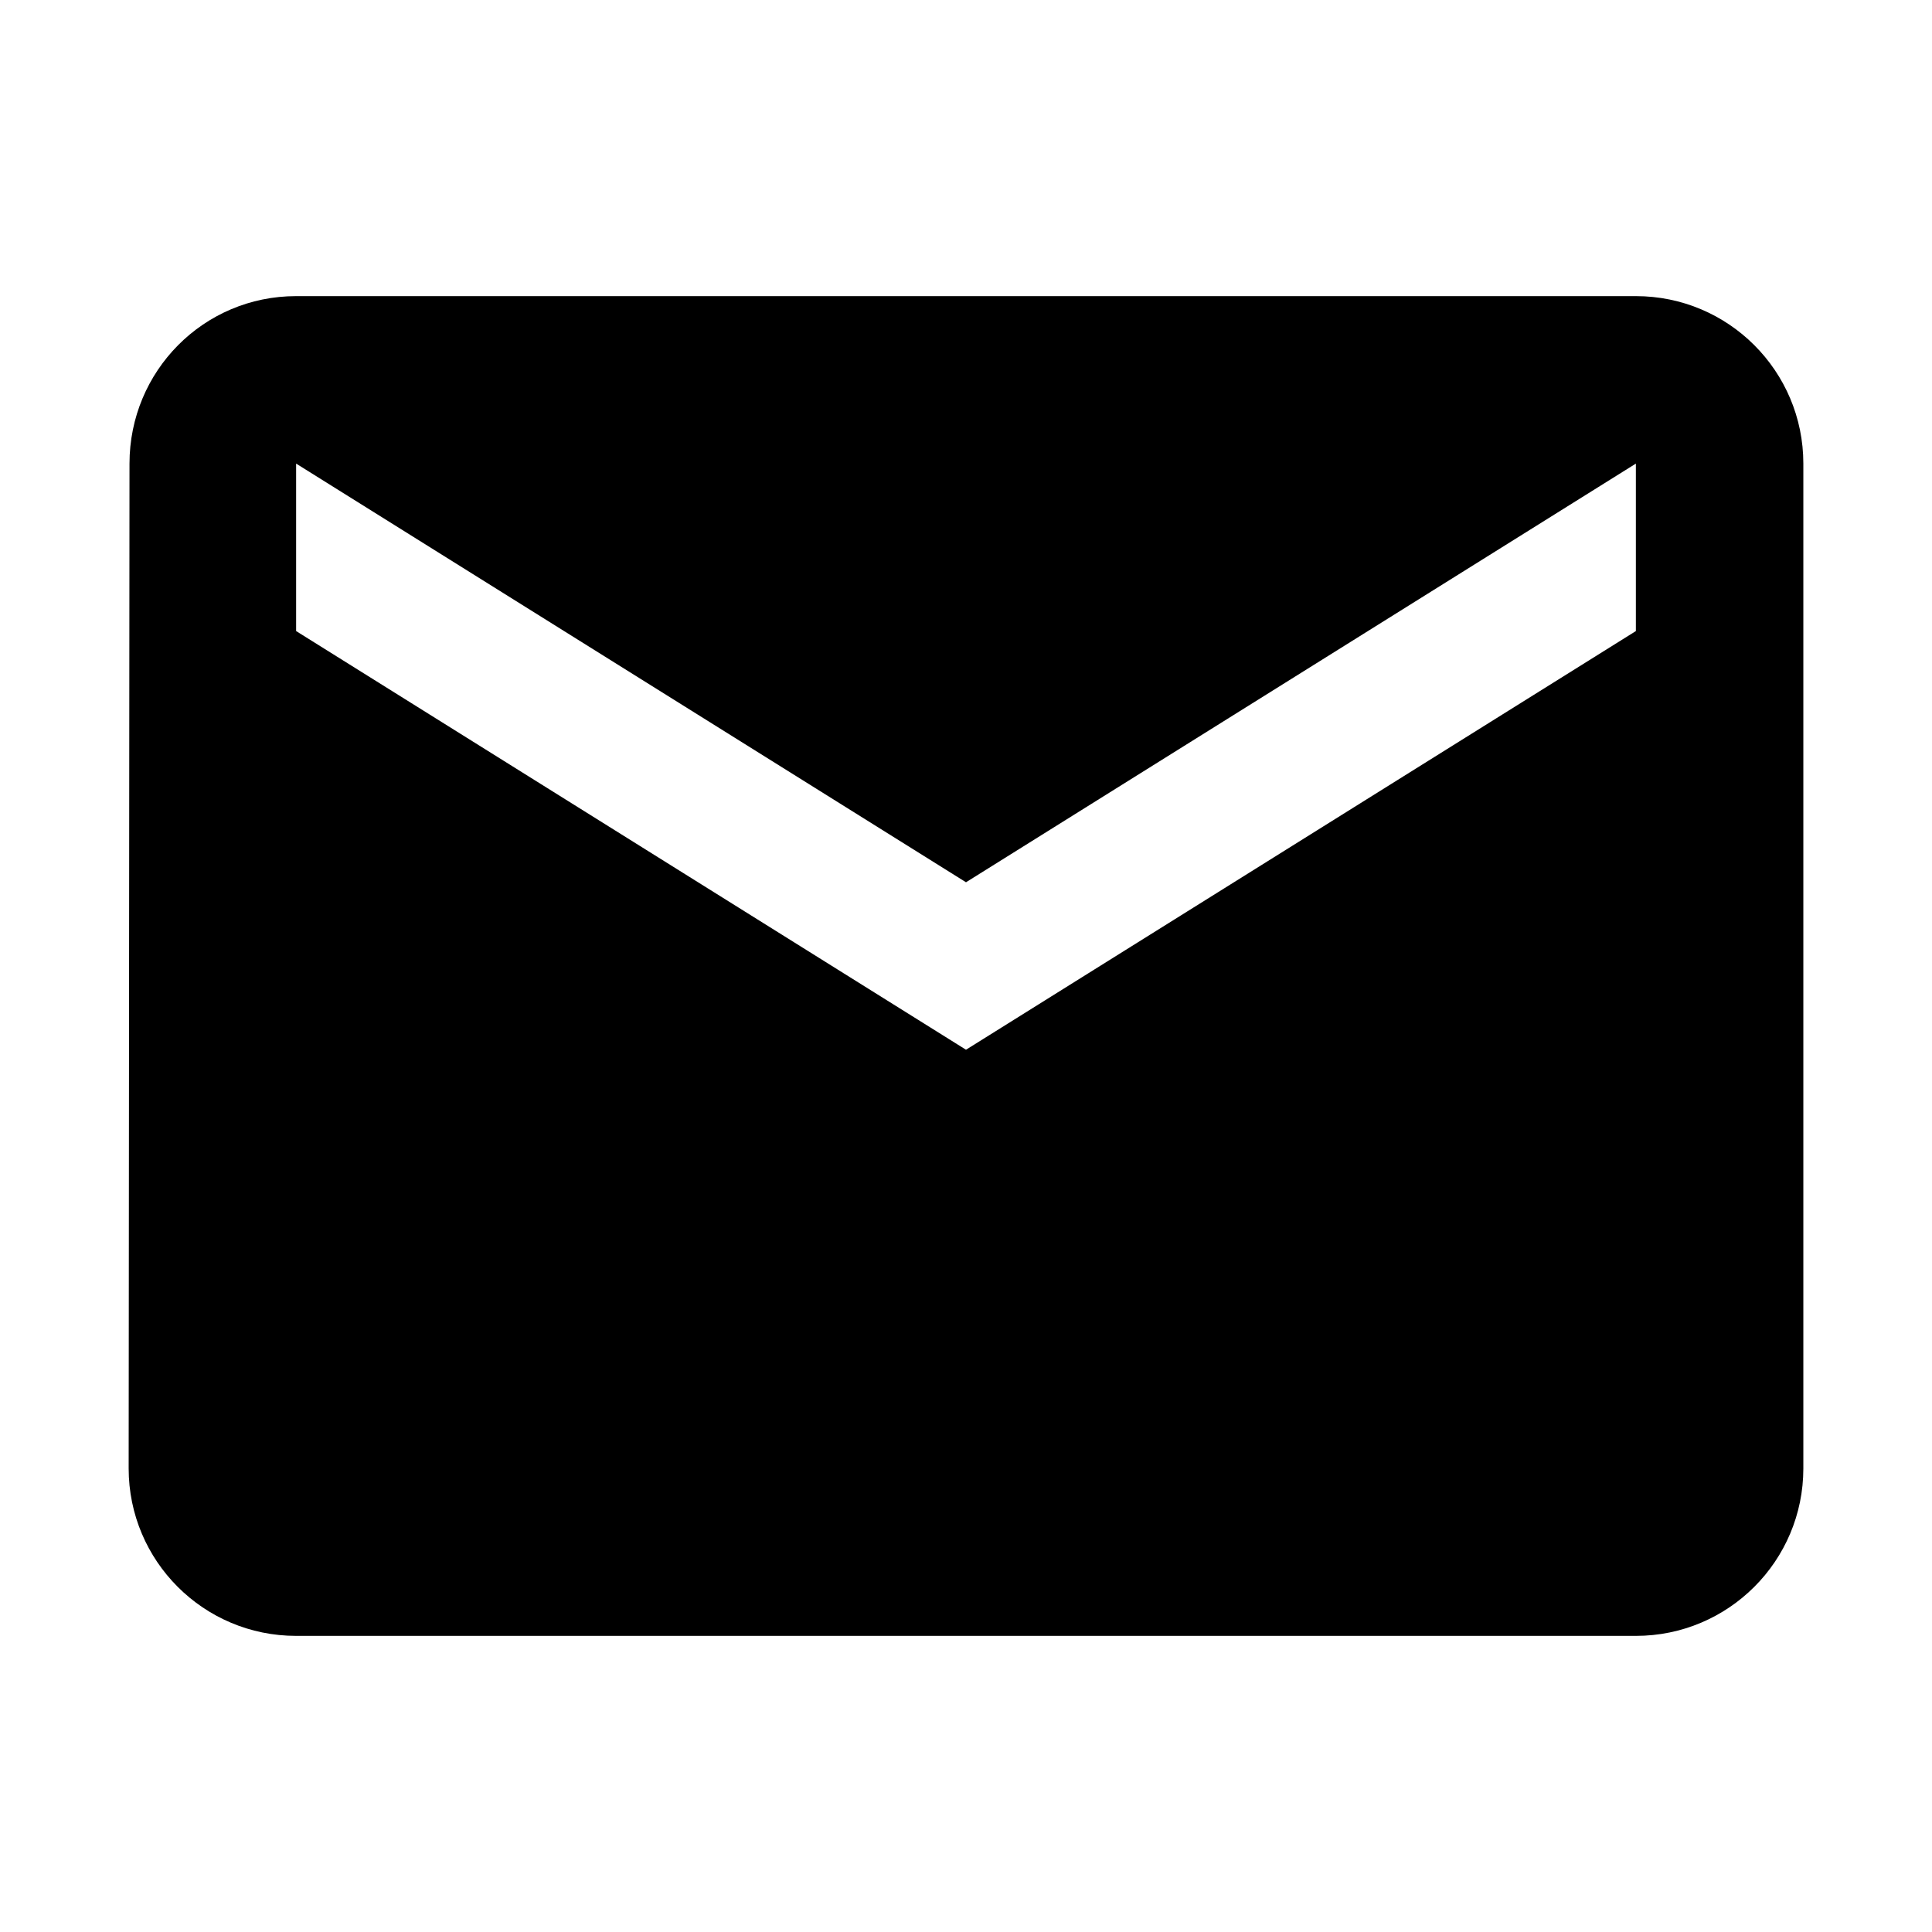
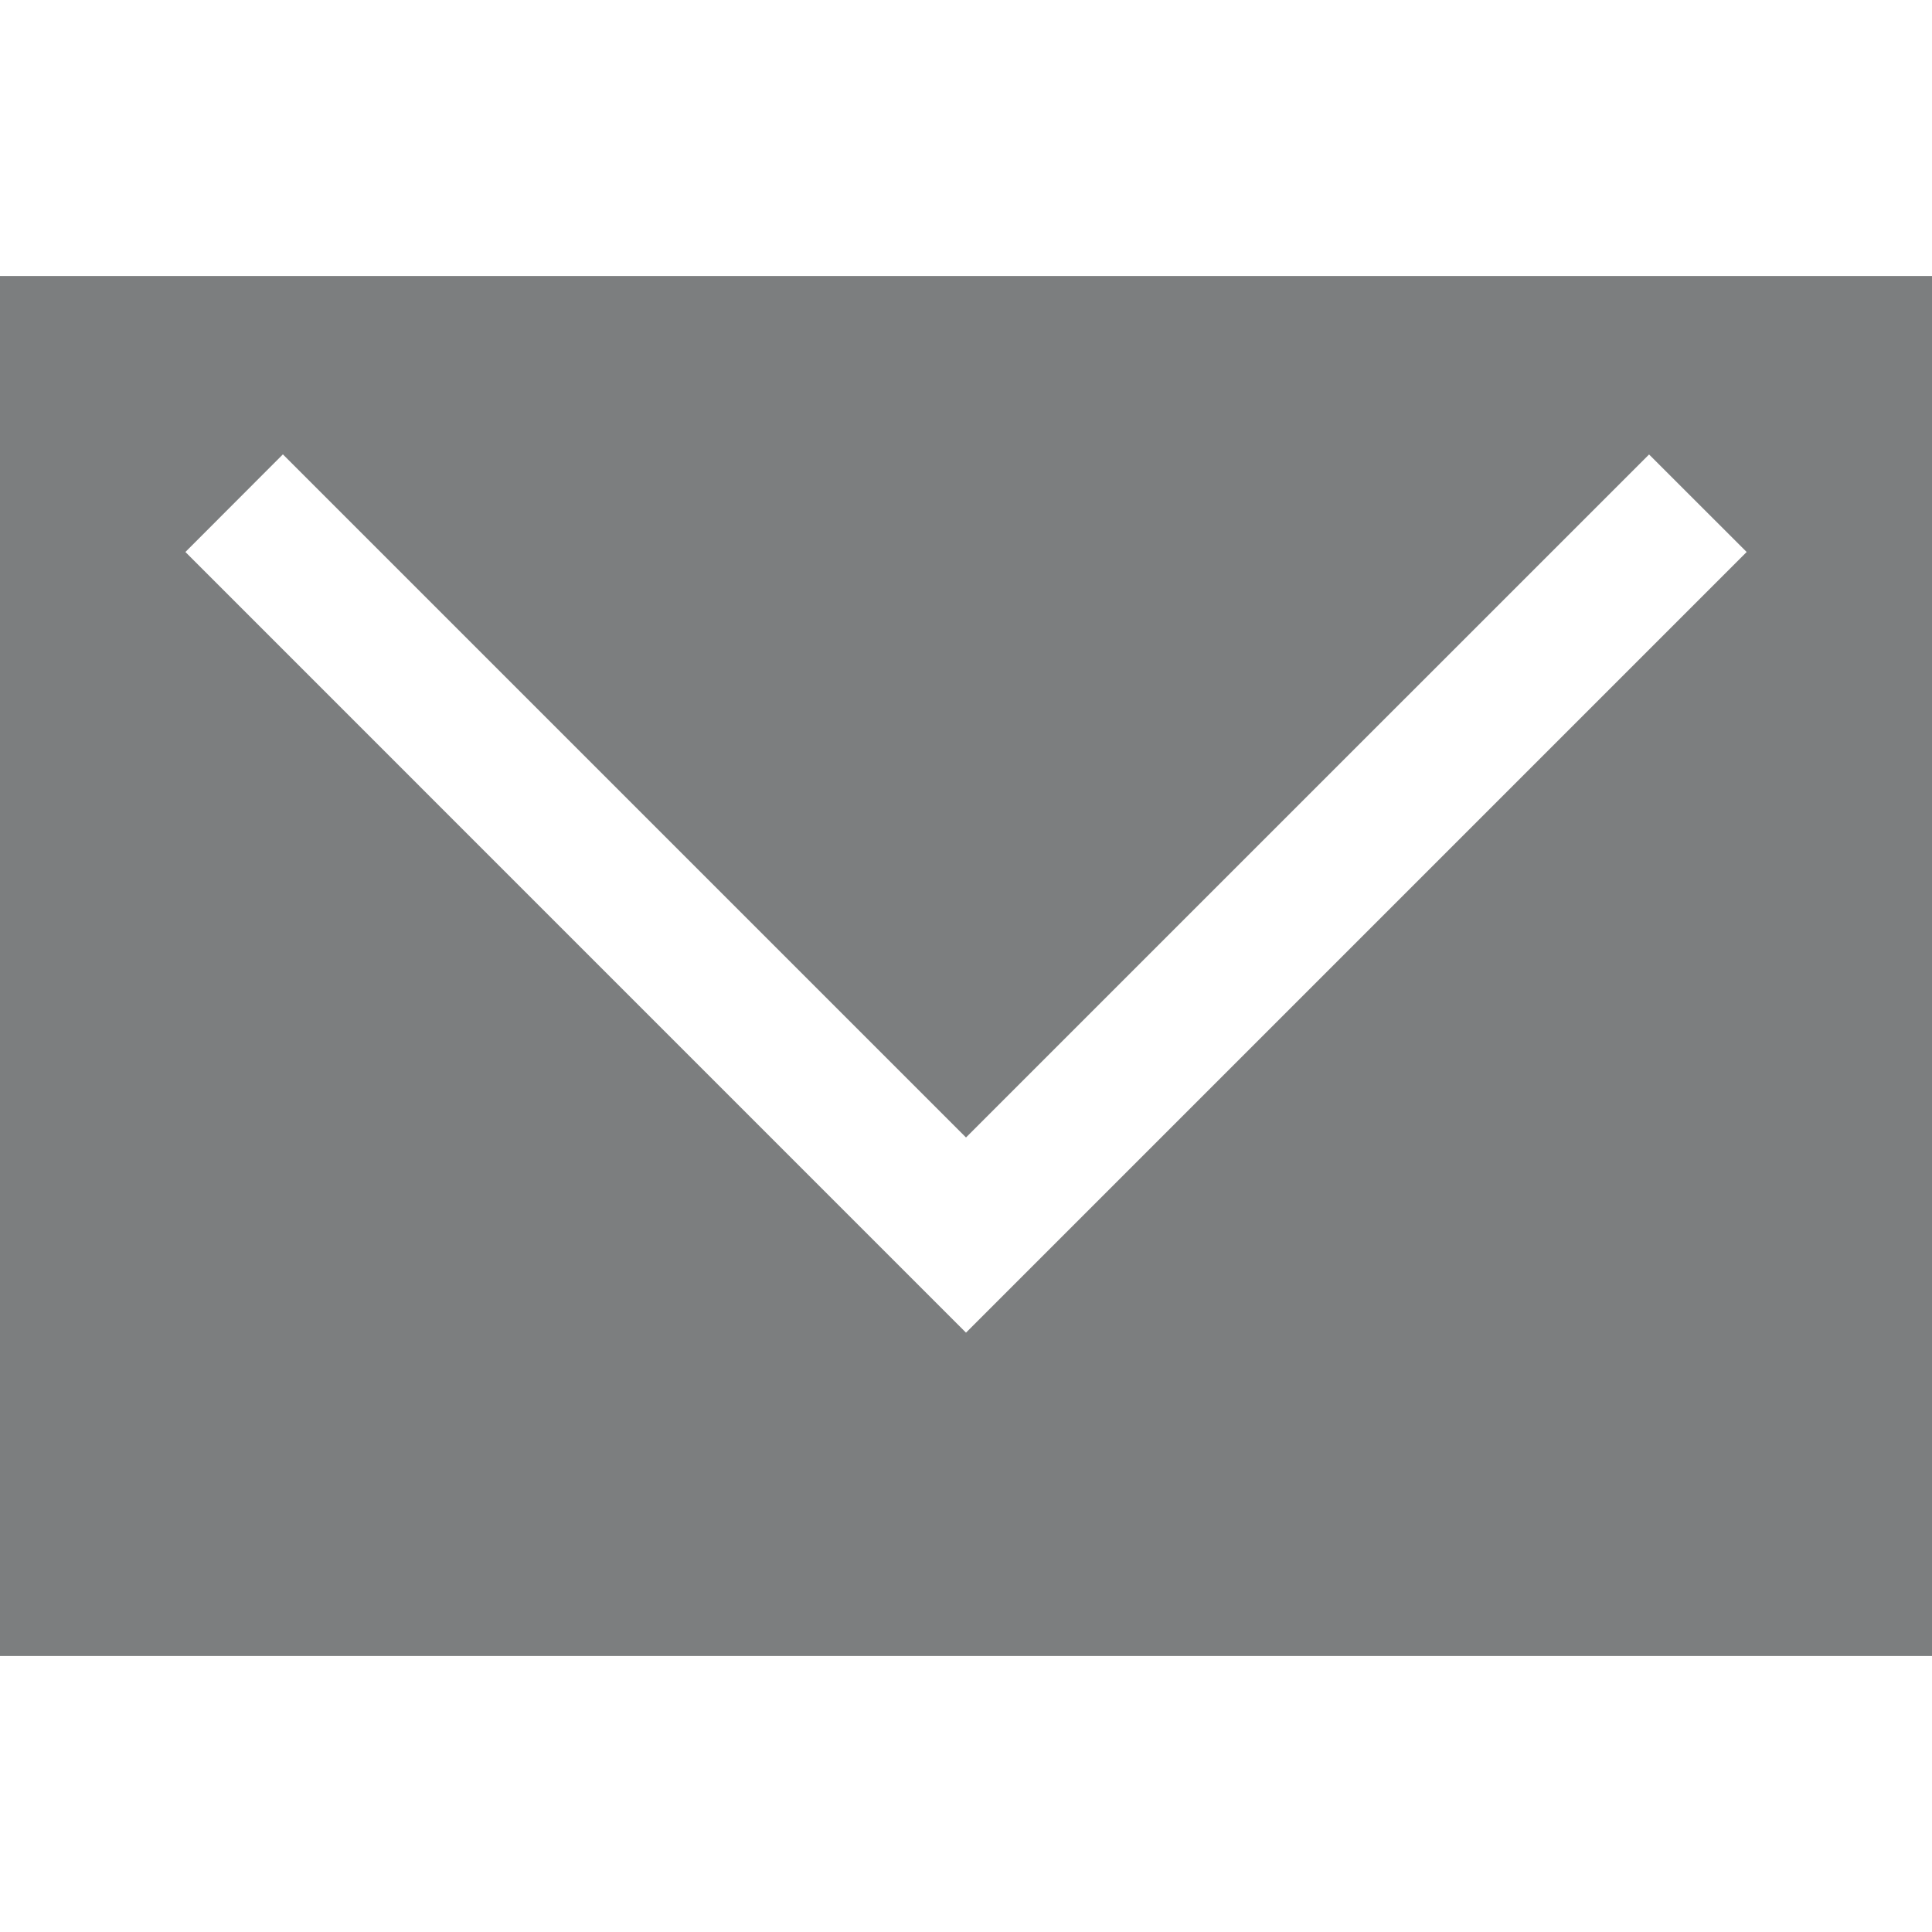
- <svg xmlns="http://www.w3.org/2000/svg" t="1645509697274" class="icon" viewBox="0 0 1024 1024" version="1.1" p-id="2361" width="200" height="200">
-   <defs>
-     <style type="text/css" />
-   </defs>
-   <path d="M867.046 156.953 156.953 156.953c-49.041 0-88.317 39.721-88.317 88.762l-0.444 532.571c0 49.041 39.721 88.762 88.762 88.762l710.094 0c49.041 0 88.762-39.721 88.762-88.762L955.808 245.714C955.809 196.673 916.087 156.953 867.046 156.953zM867.046 334.477l-355.047 221.904-355.047-221.904 0-88.762 355.047 221.904 355.047-221.904L867.046 334.477z" p-id="2362" />
+ <svg xmlns="http://www.w3.org/2000/svg" t="1659513943772" class="icon" viewBox="0 0 1024 1024" version="1.1" p-id="5163" width="200" height="200">
+   <path d="M1024 146.286v731.429H0V146.286h1024z m-149.943 94.574L512 602.88l-362.057-362.057L98.267 292.571 512 706.341 925.769 292.571l-51.749-51.712z" fill="#7c7e7f" p-id="5164" />
</svg>
